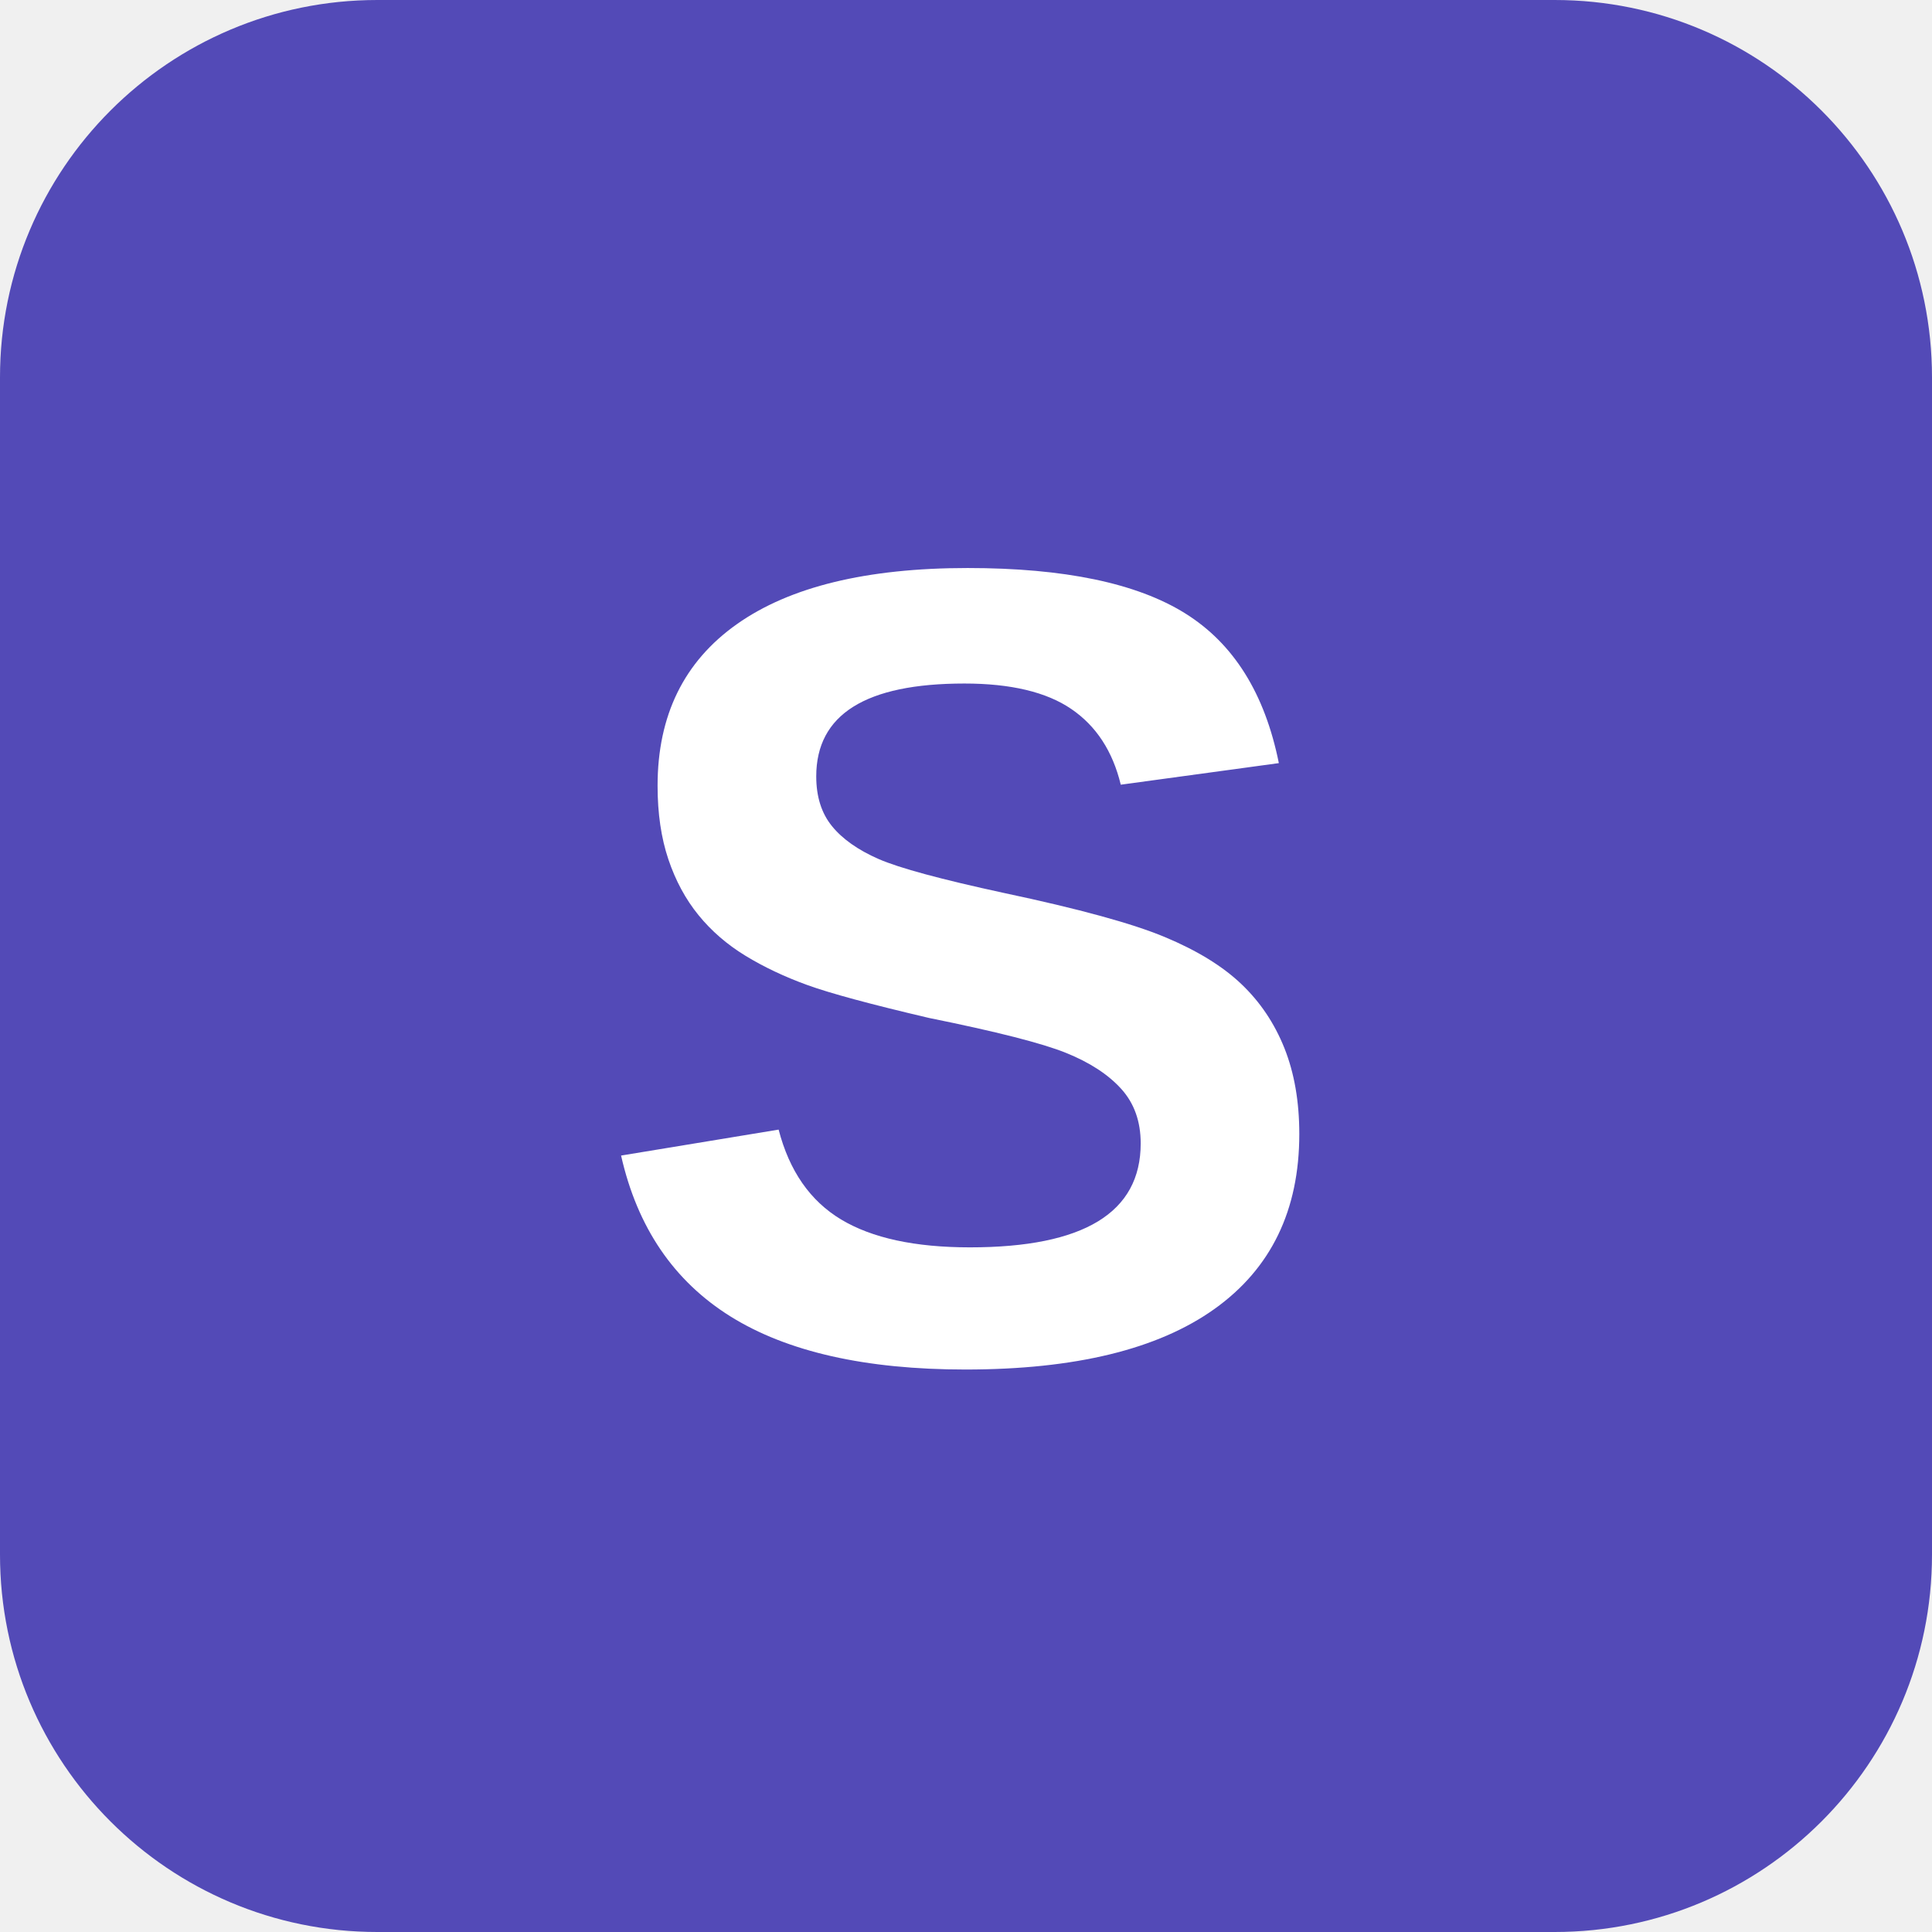
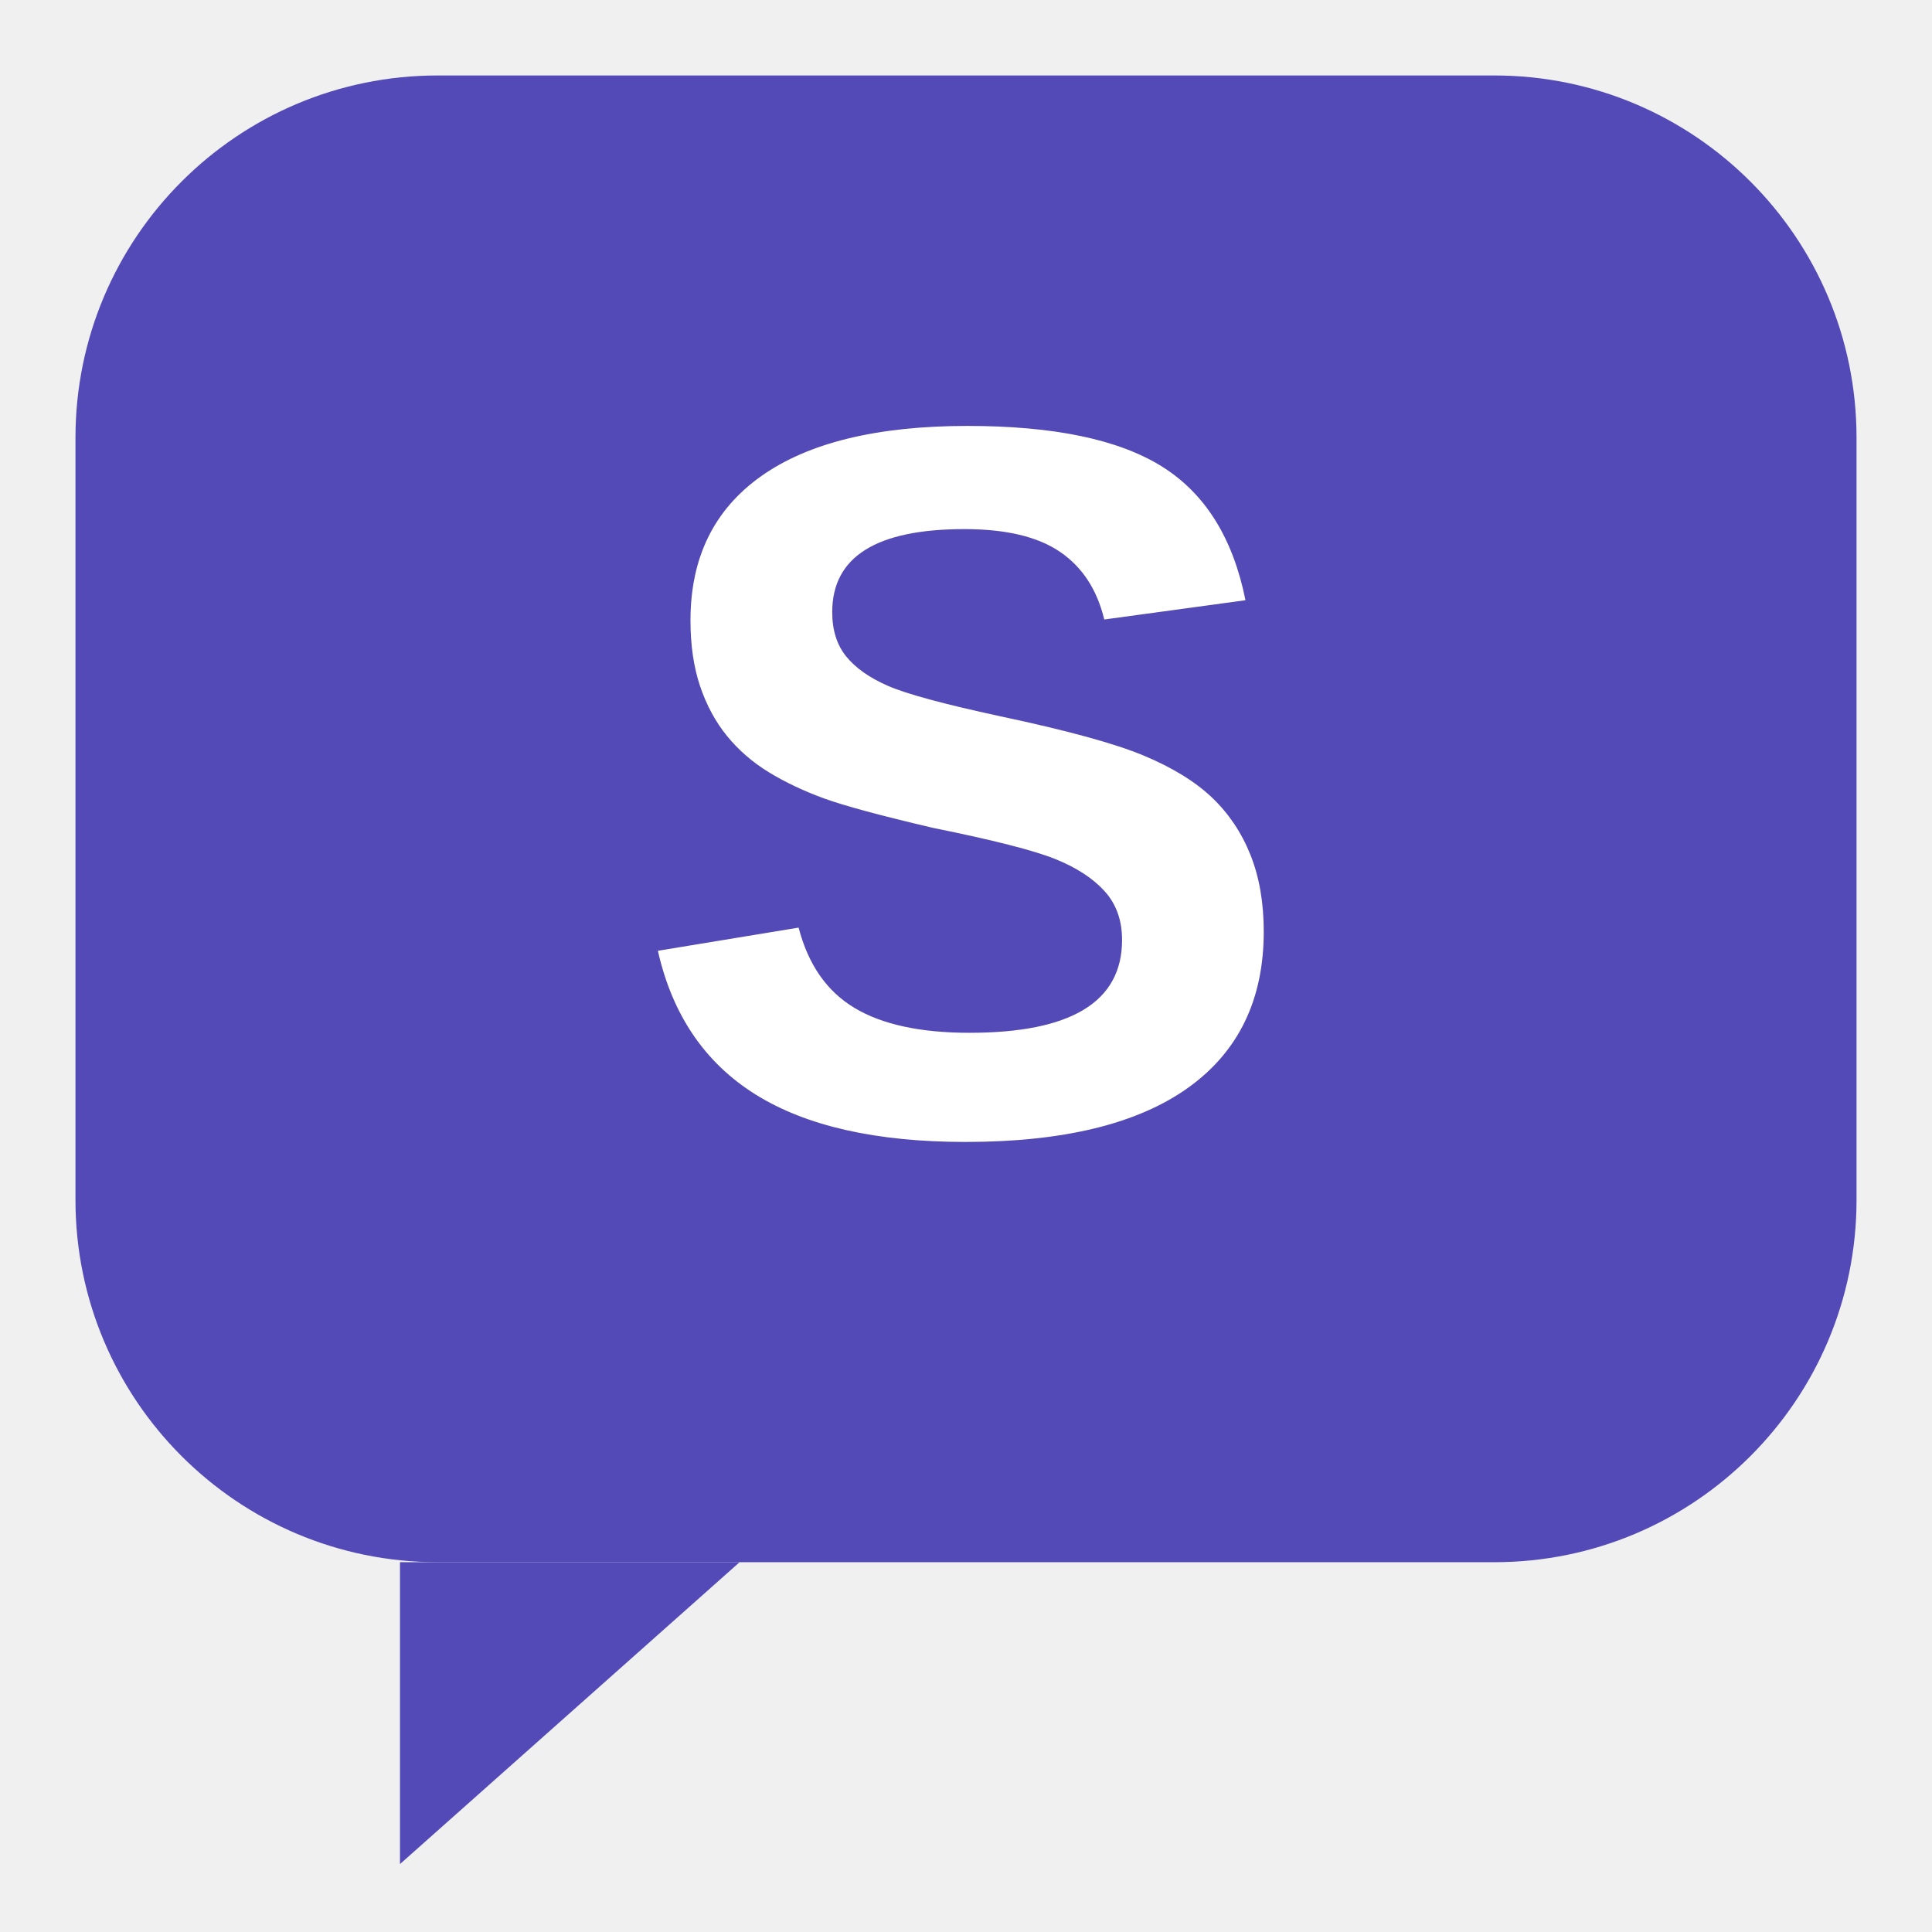
<svg xmlns="http://www.w3.org/2000/svg" width="512" height="512" viewBox="0 0 512 512">
-   <rect width="512" height="512" rx="100" fill="#534AB7" />
-   <text x="256" y="360" font-family="Arial, sans-serif" font-size="300" font-weight="900" text-anchor="middle" fill="white">S</text>
+   <rect x="20" y="20" width="472" height="394" rx="96" fill="#534AB7" />
+   <polygon points="106,414 106,494 196,414" fill="#534AB7" />
+   <text x="256" y="300" font-family="Arial, sans-serif" font-size="268" font-weight="900" text-anchor="middle" fill="white">S</text>
</svg>
